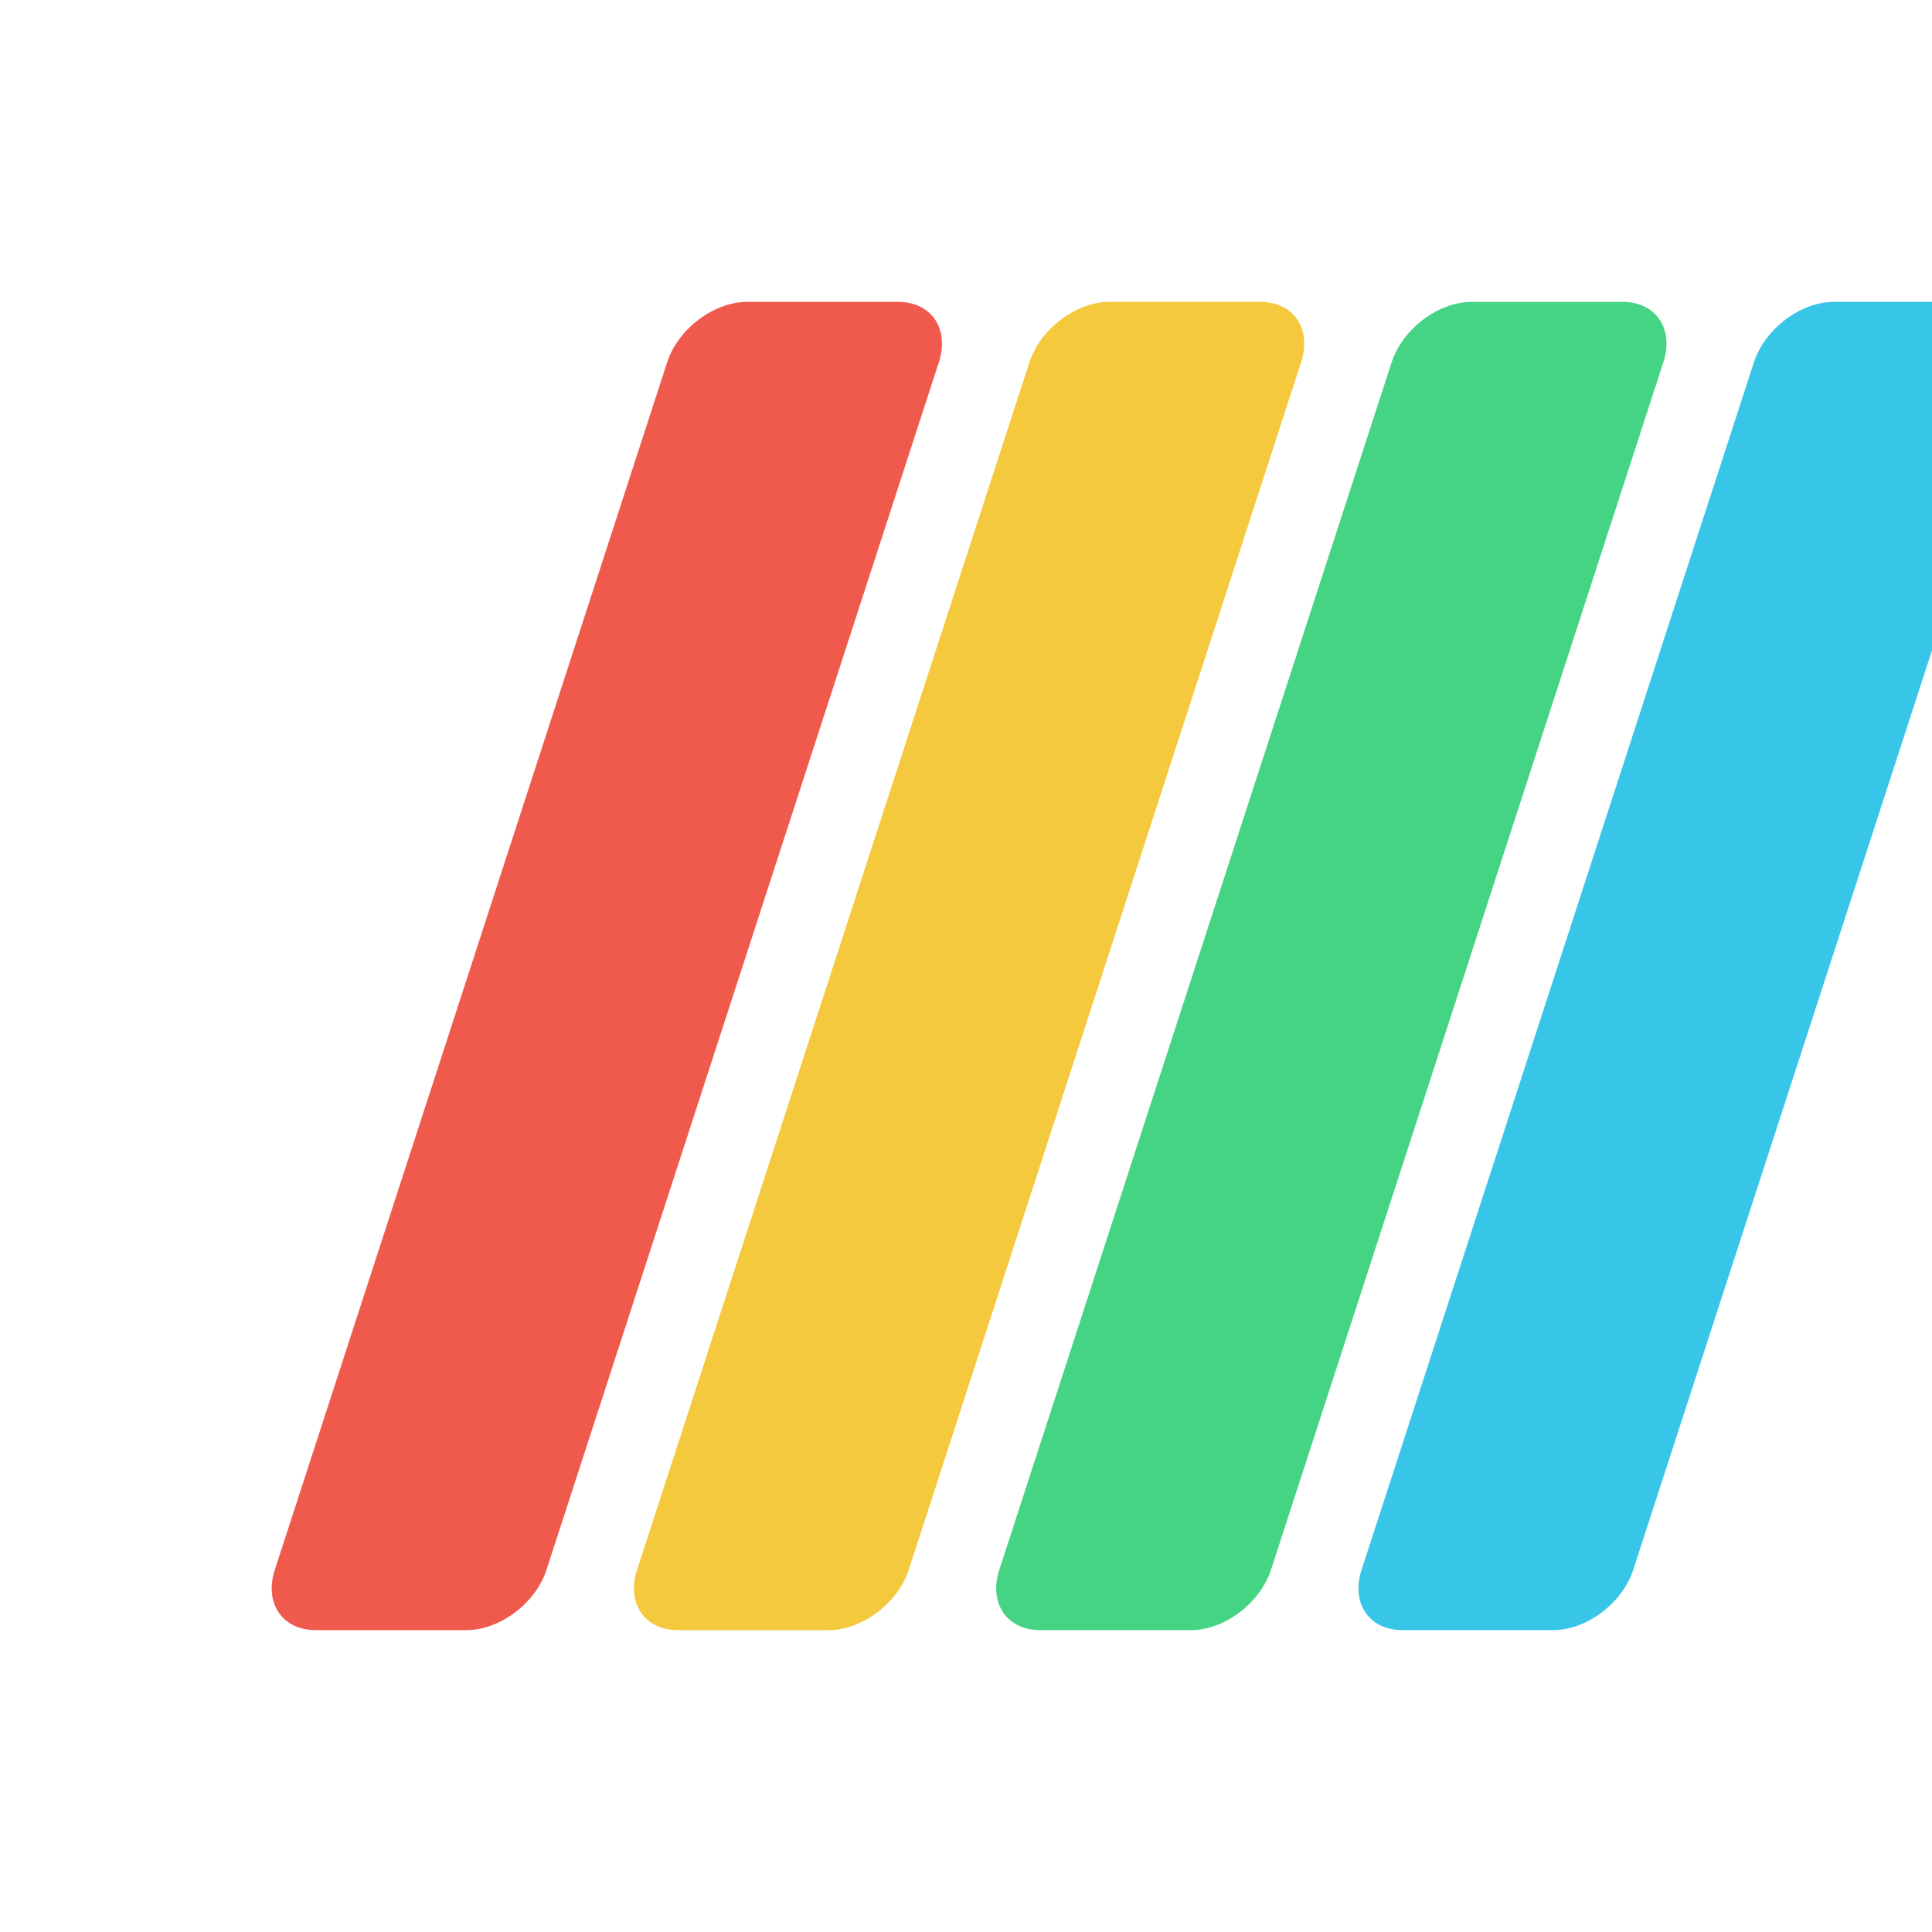
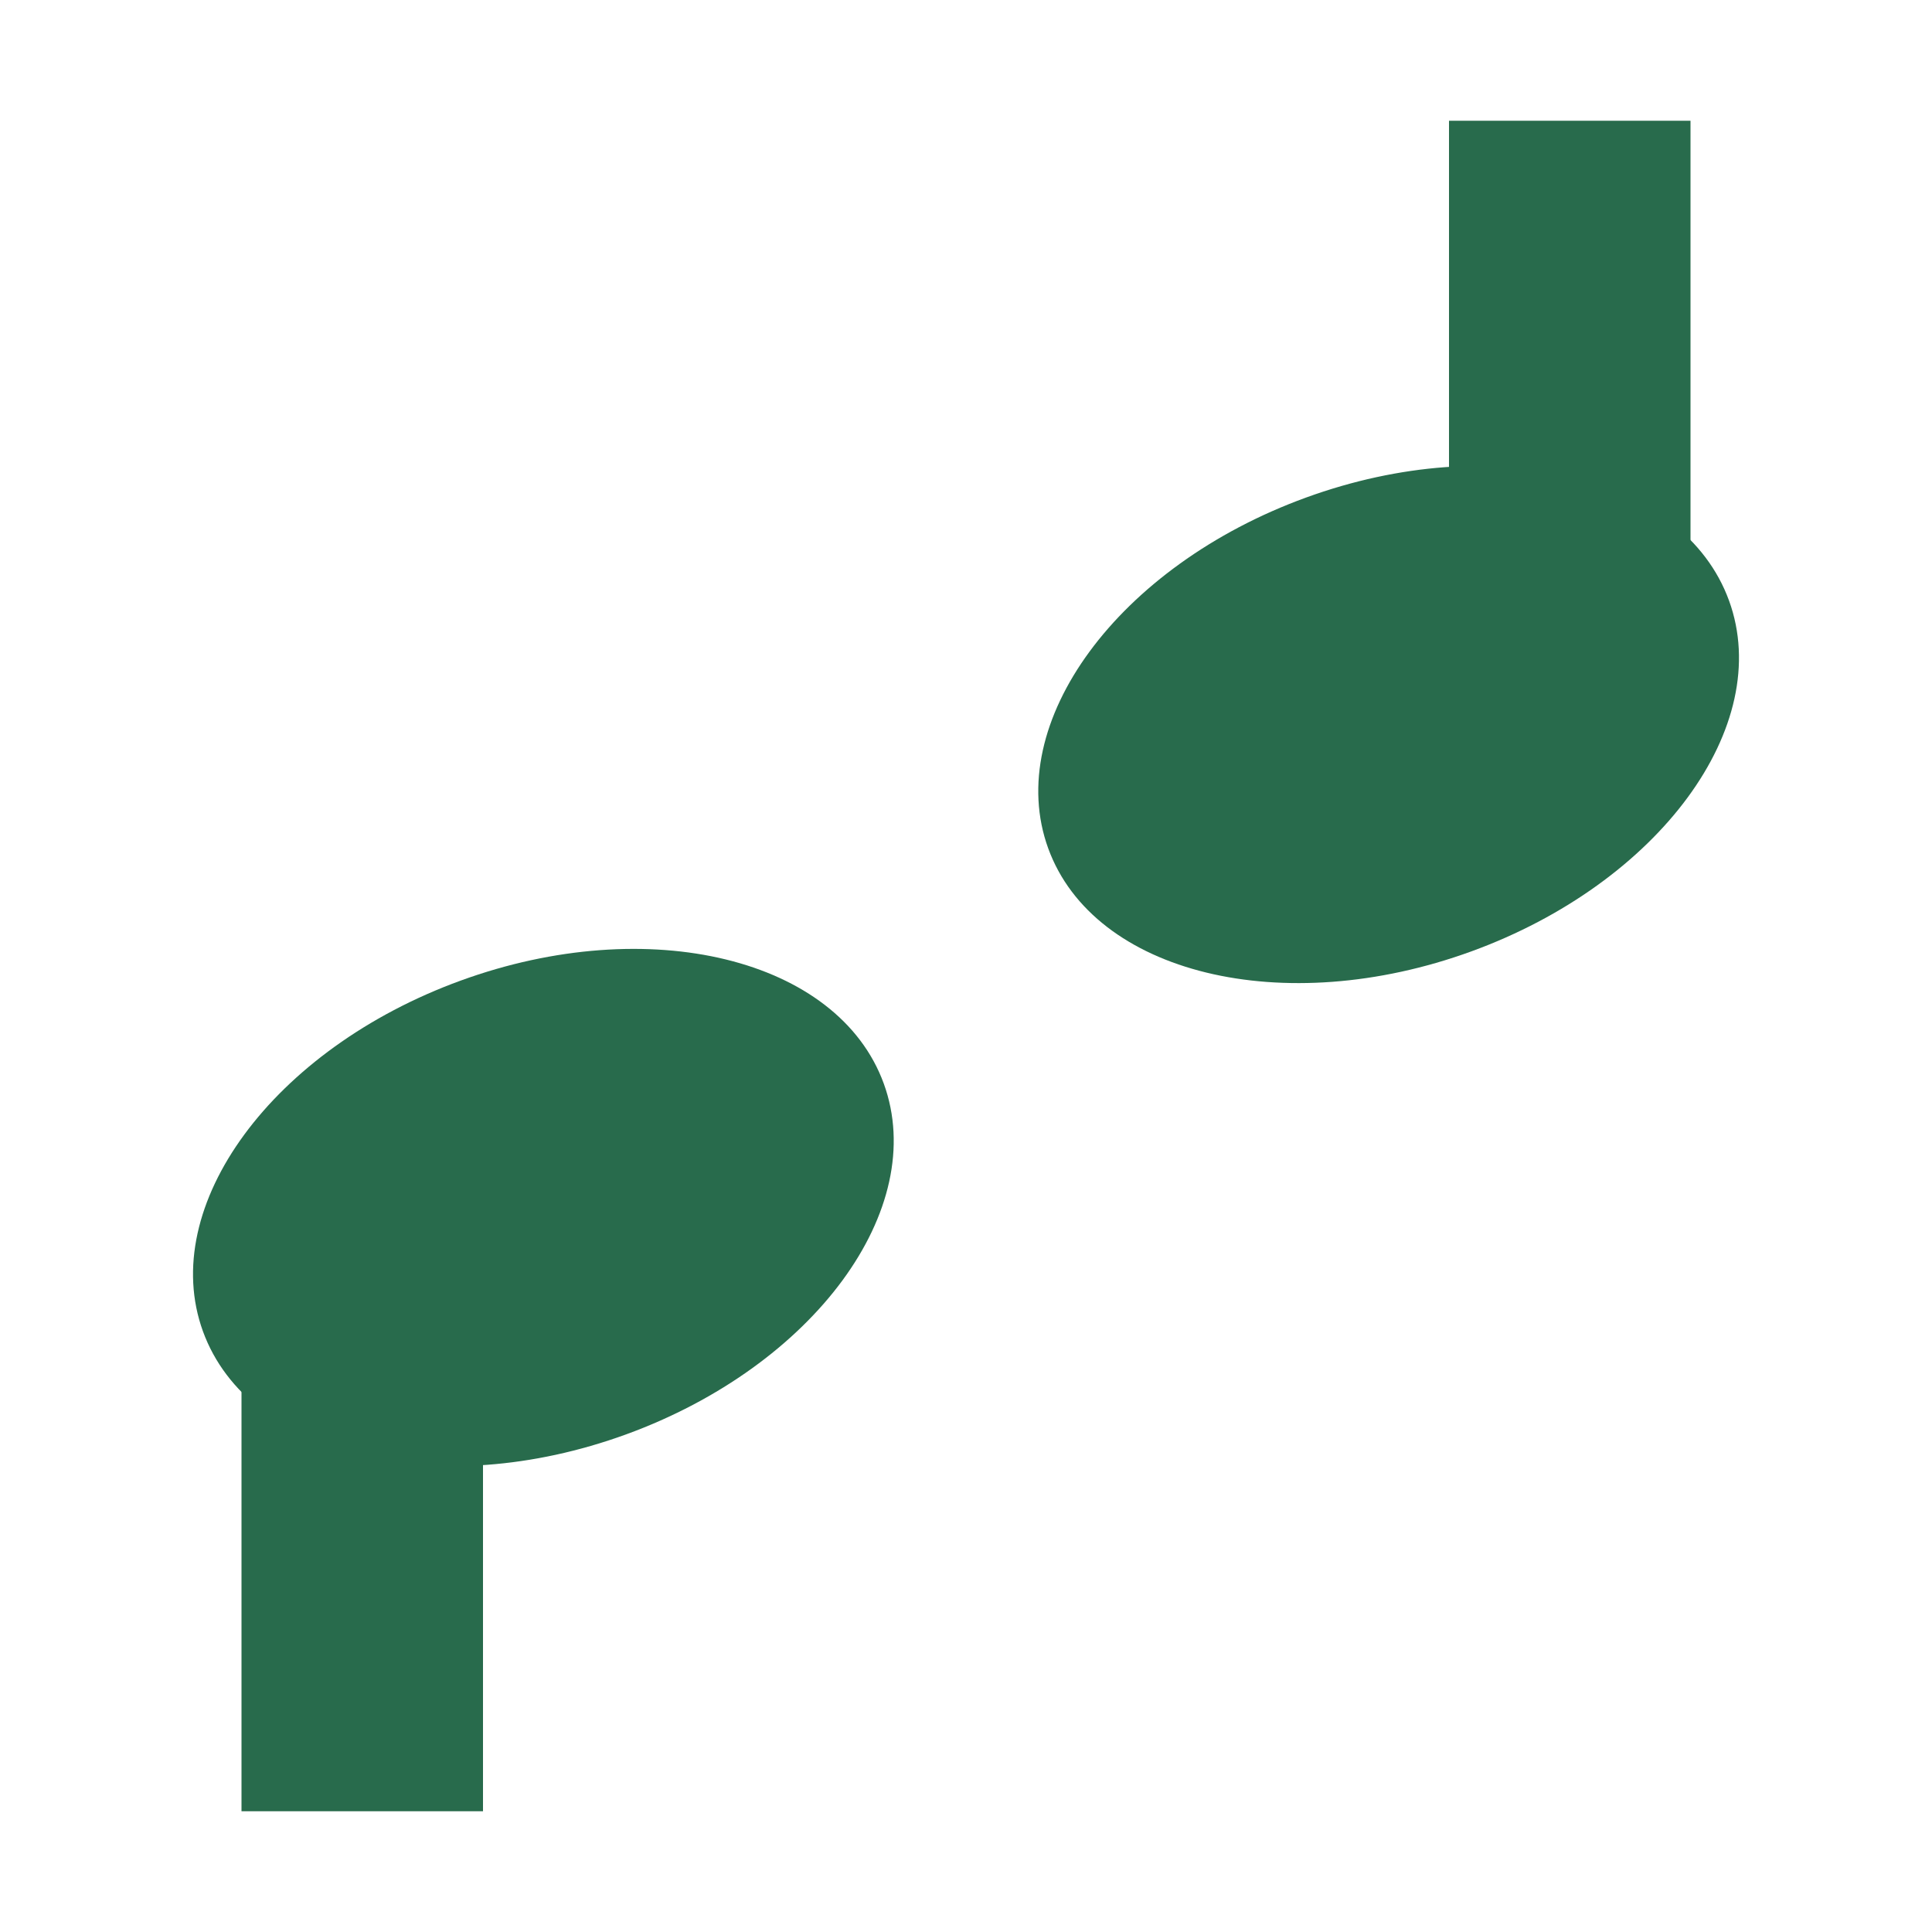
- <svg xmlns="http://www.w3.org/2000/svg" viewBox="0 0 32 32" width="32" height="32" role="img" aria-label="Piano Duet">
-   <g transform="translate(4 0) skewX(-18)">
-     <rect x="9" y="5" width="4.5" height="22" rx="1" fill="#ef5a4c" />
-     <rect x="15" y="5" width="4.5" height="22" rx="1" fill="#f5c93d" />
-     <rect x="21" y="5" width="4.5" height="22" rx="1" fill="#45d483" />
-     <rect x="27" y="5" width="4.5" height="22" rx="1" fill="#38c6e8" />
+ <svg xmlns="http://www.w3.org/2000/svg" viewBox="0 0 16 16" width="16" height="16" role="img" aria-label="Piano Duet two-voice mark, pixel-hinted">
+   <style>svg{color:#286b4c}@media(prefers-color-scheme:dark){svg{color:#9dd5b0}}</style>
+   <g fill="currentColor">
+     <ellipse cx="4.5" cy="10" rx="3" ry="2" transform="rotate(-20 4.5 10)" />
+     <path d="M2 10h2v5H2z" />
+     <ellipse cx="11.5" cy="6" rx="3" ry="2" transform="rotate(-20 11.5 6)" />
+     <path d="M12 1h2v5h-2z" />
  </g>
</svg>
